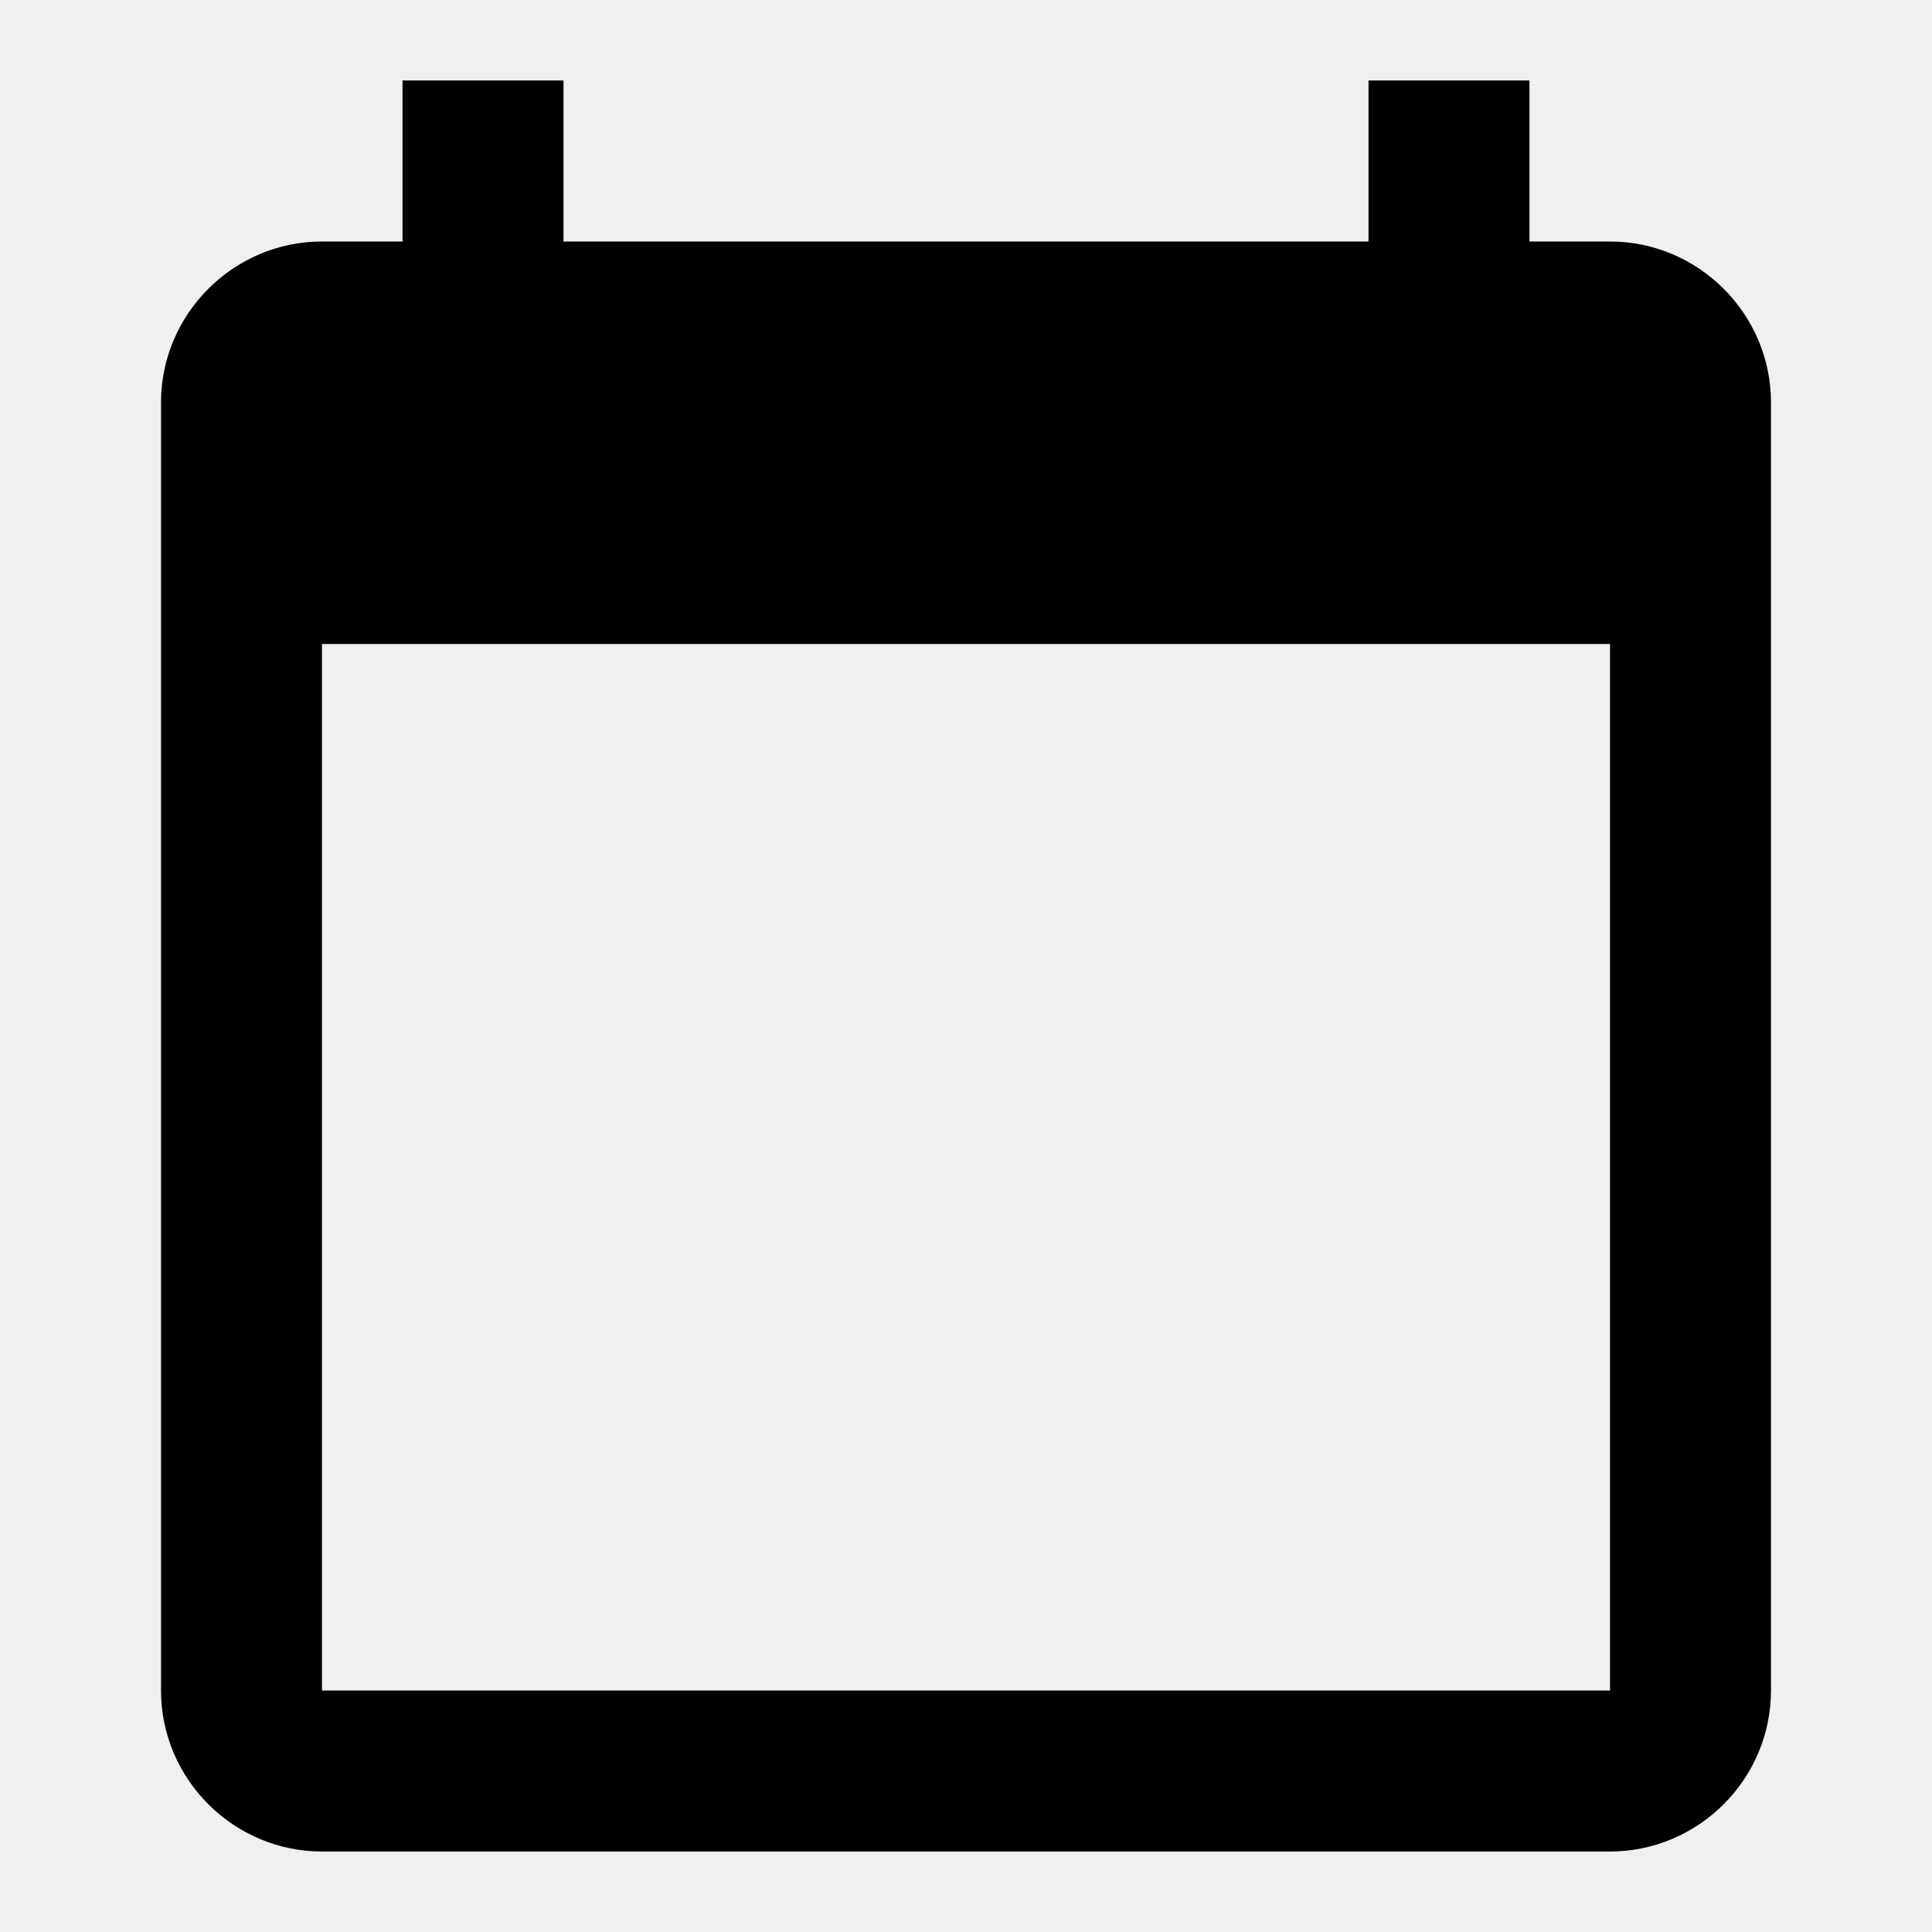
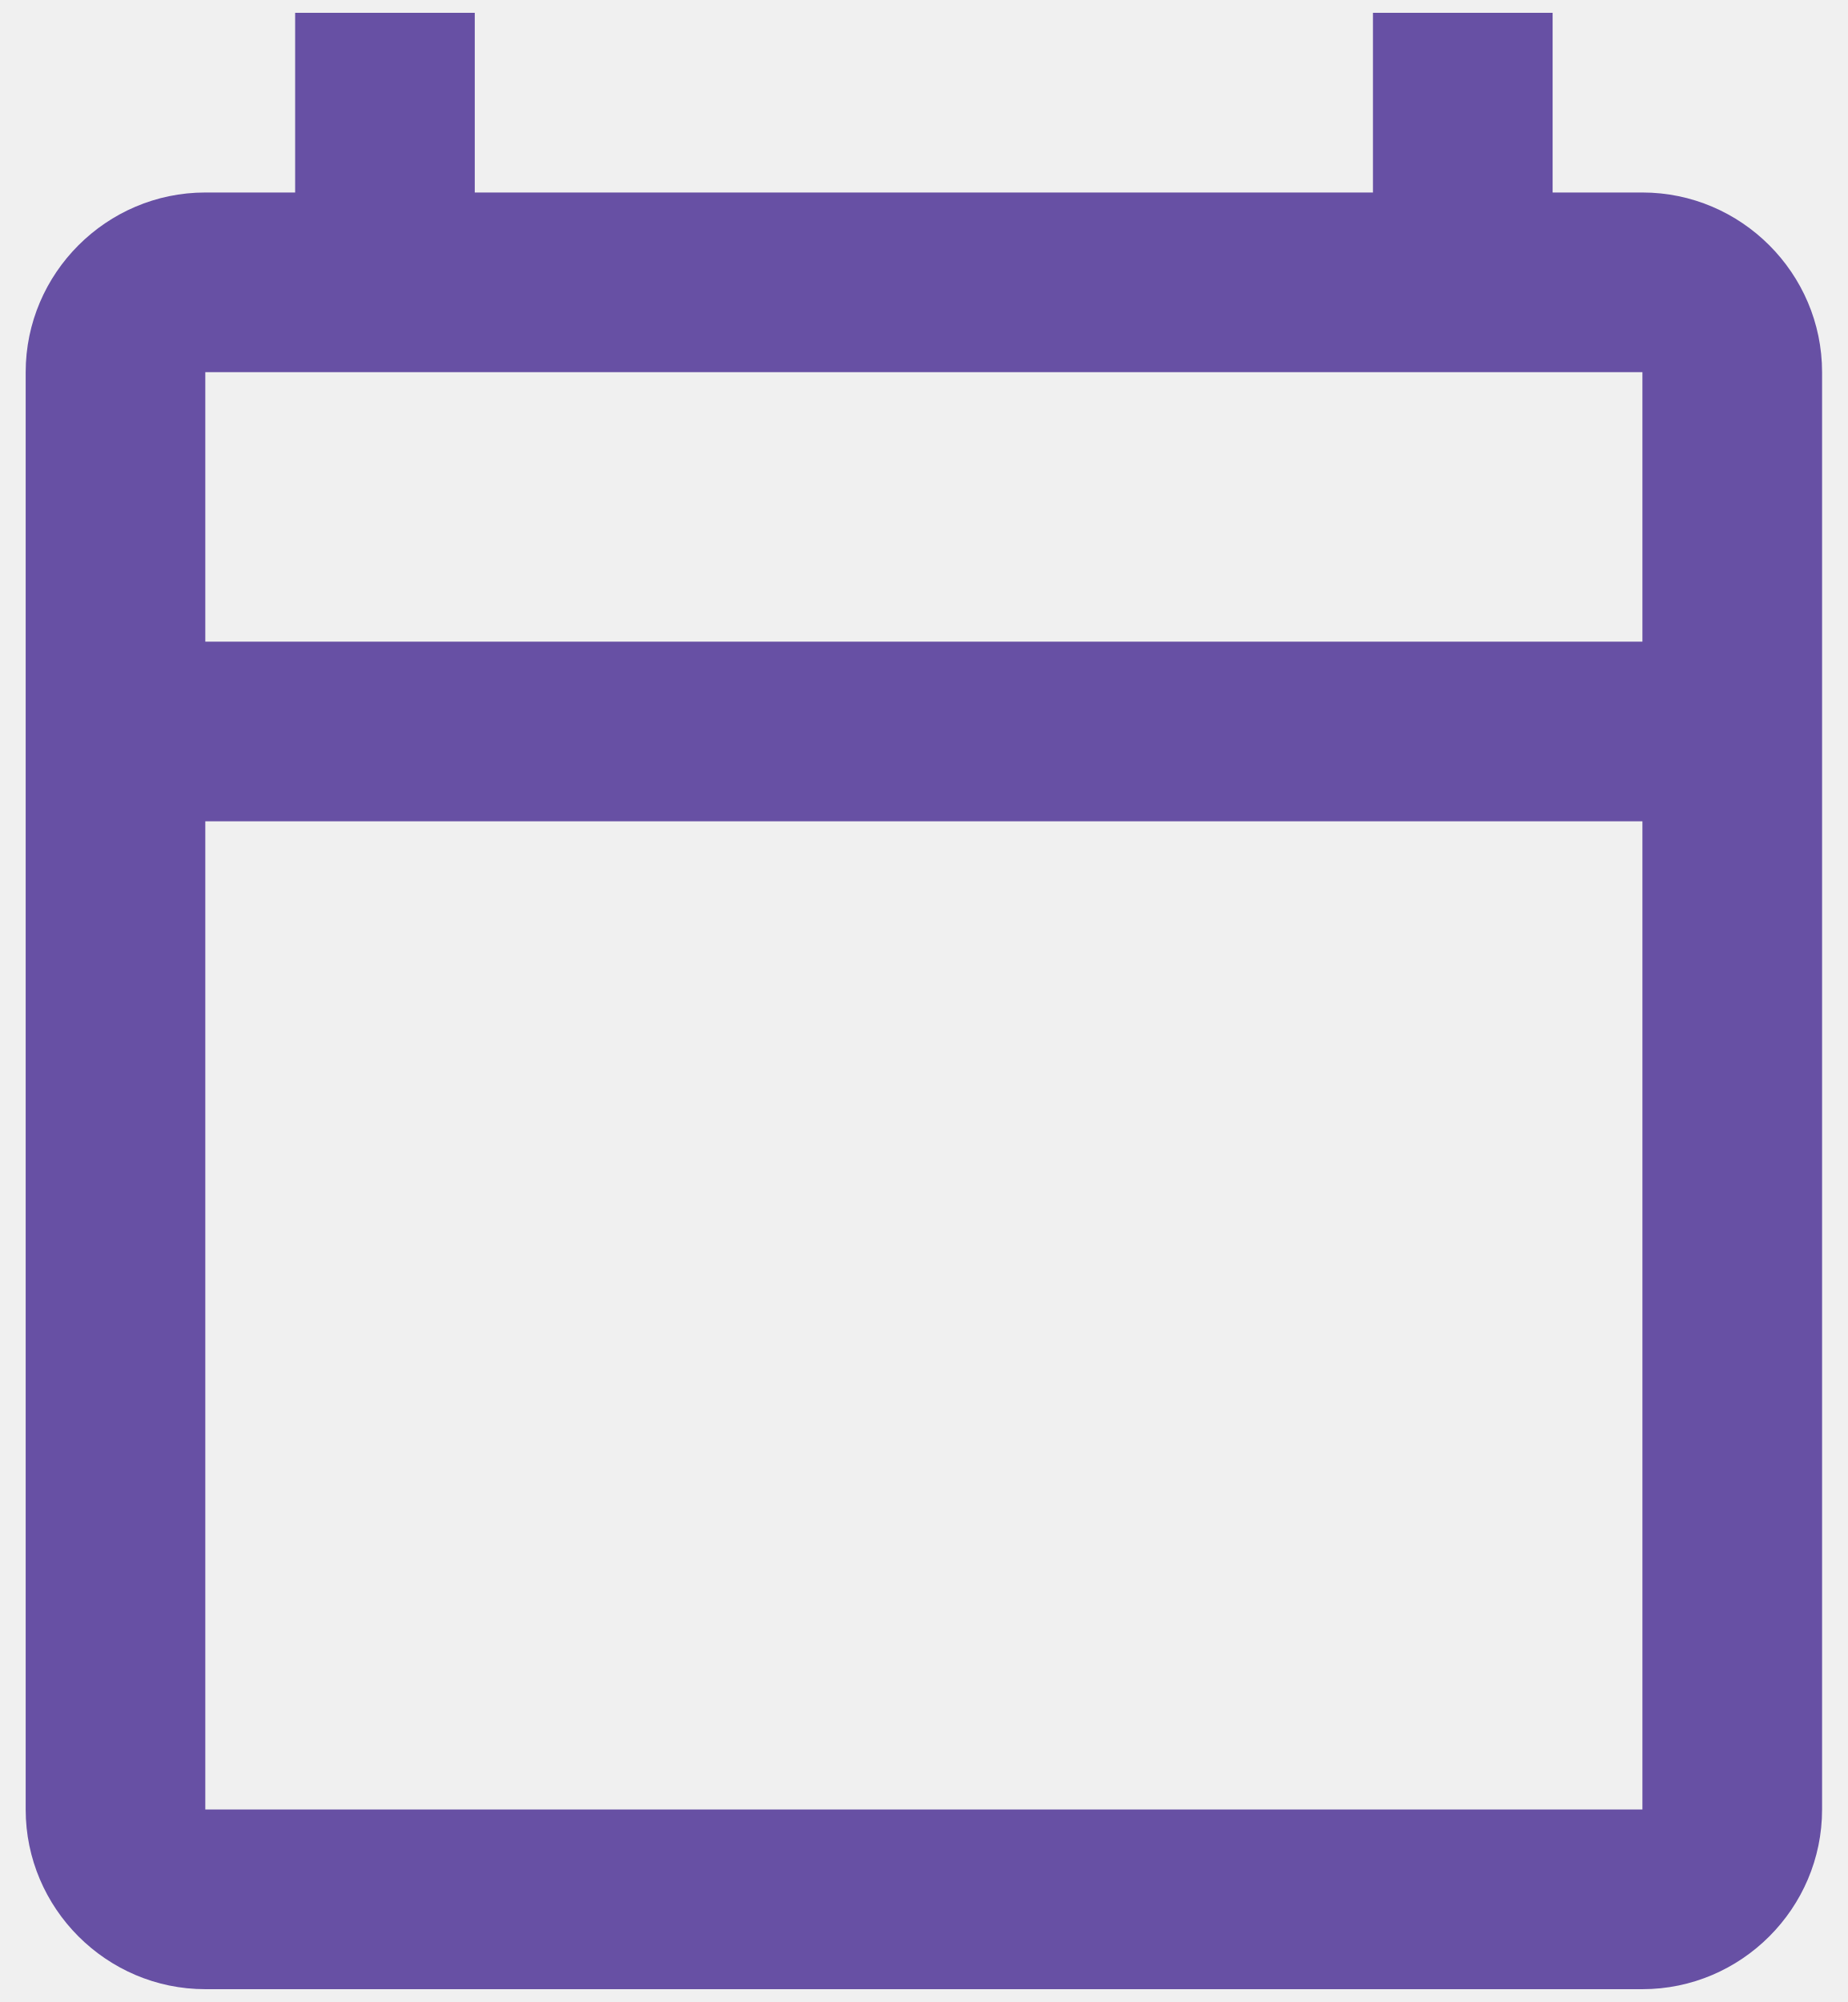
- <svg xmlns="http://www.w3.org/2000/svg" width="56" height="56" viewBox="0 0 56 56" fill="none">
-   <g clip-path="url(#clip0_208_950)">
-     <path d="M46.667 7H44.333V2.333H39.667V7H16.333V2.333H11.667V7H9.333C6.767 7 4.667 9.1 4.667 11.667V49C4.667 51.567 6.767 53.667 9.333 53.667H46.667C49.233 53.667 51.333 51.567 51.333 49V11.667C51.333 9.1 49.233 7 46.667 7ZM46.667 49H9.333V18.667H46.667V49Z" fill="black" />
-   </g>
-   <defs>
-     <clipPath id="clip0_208_950">
-       <rect width="56" height="56" fill="white" />
-     </clipPath>
-   </defs>
+ <svg xmlns="http://www.w3.org/2000/svg" width="48" height="52" viewBox="0 0 48 52" fill="none">
+   <path d="M42.666 5H40.333V0.333H35.666V5H12.333V0.333H7.667V5H5.333C2.767 5 0.667 7.1 0.667 9.667V47C0.667 49.567 2.767 51.667 5.333 51.667H42.666C45.233 51.667 47.333 49.567 47.333 47V9.667C47.333 7.1 45.233 5 42.666 5ZM42.666 47H5.333V21.333H42.666V47ZM42.666 16.667H5.333V9.667H42.666V16.667Z" fill="#6750A4" />
</svg>
